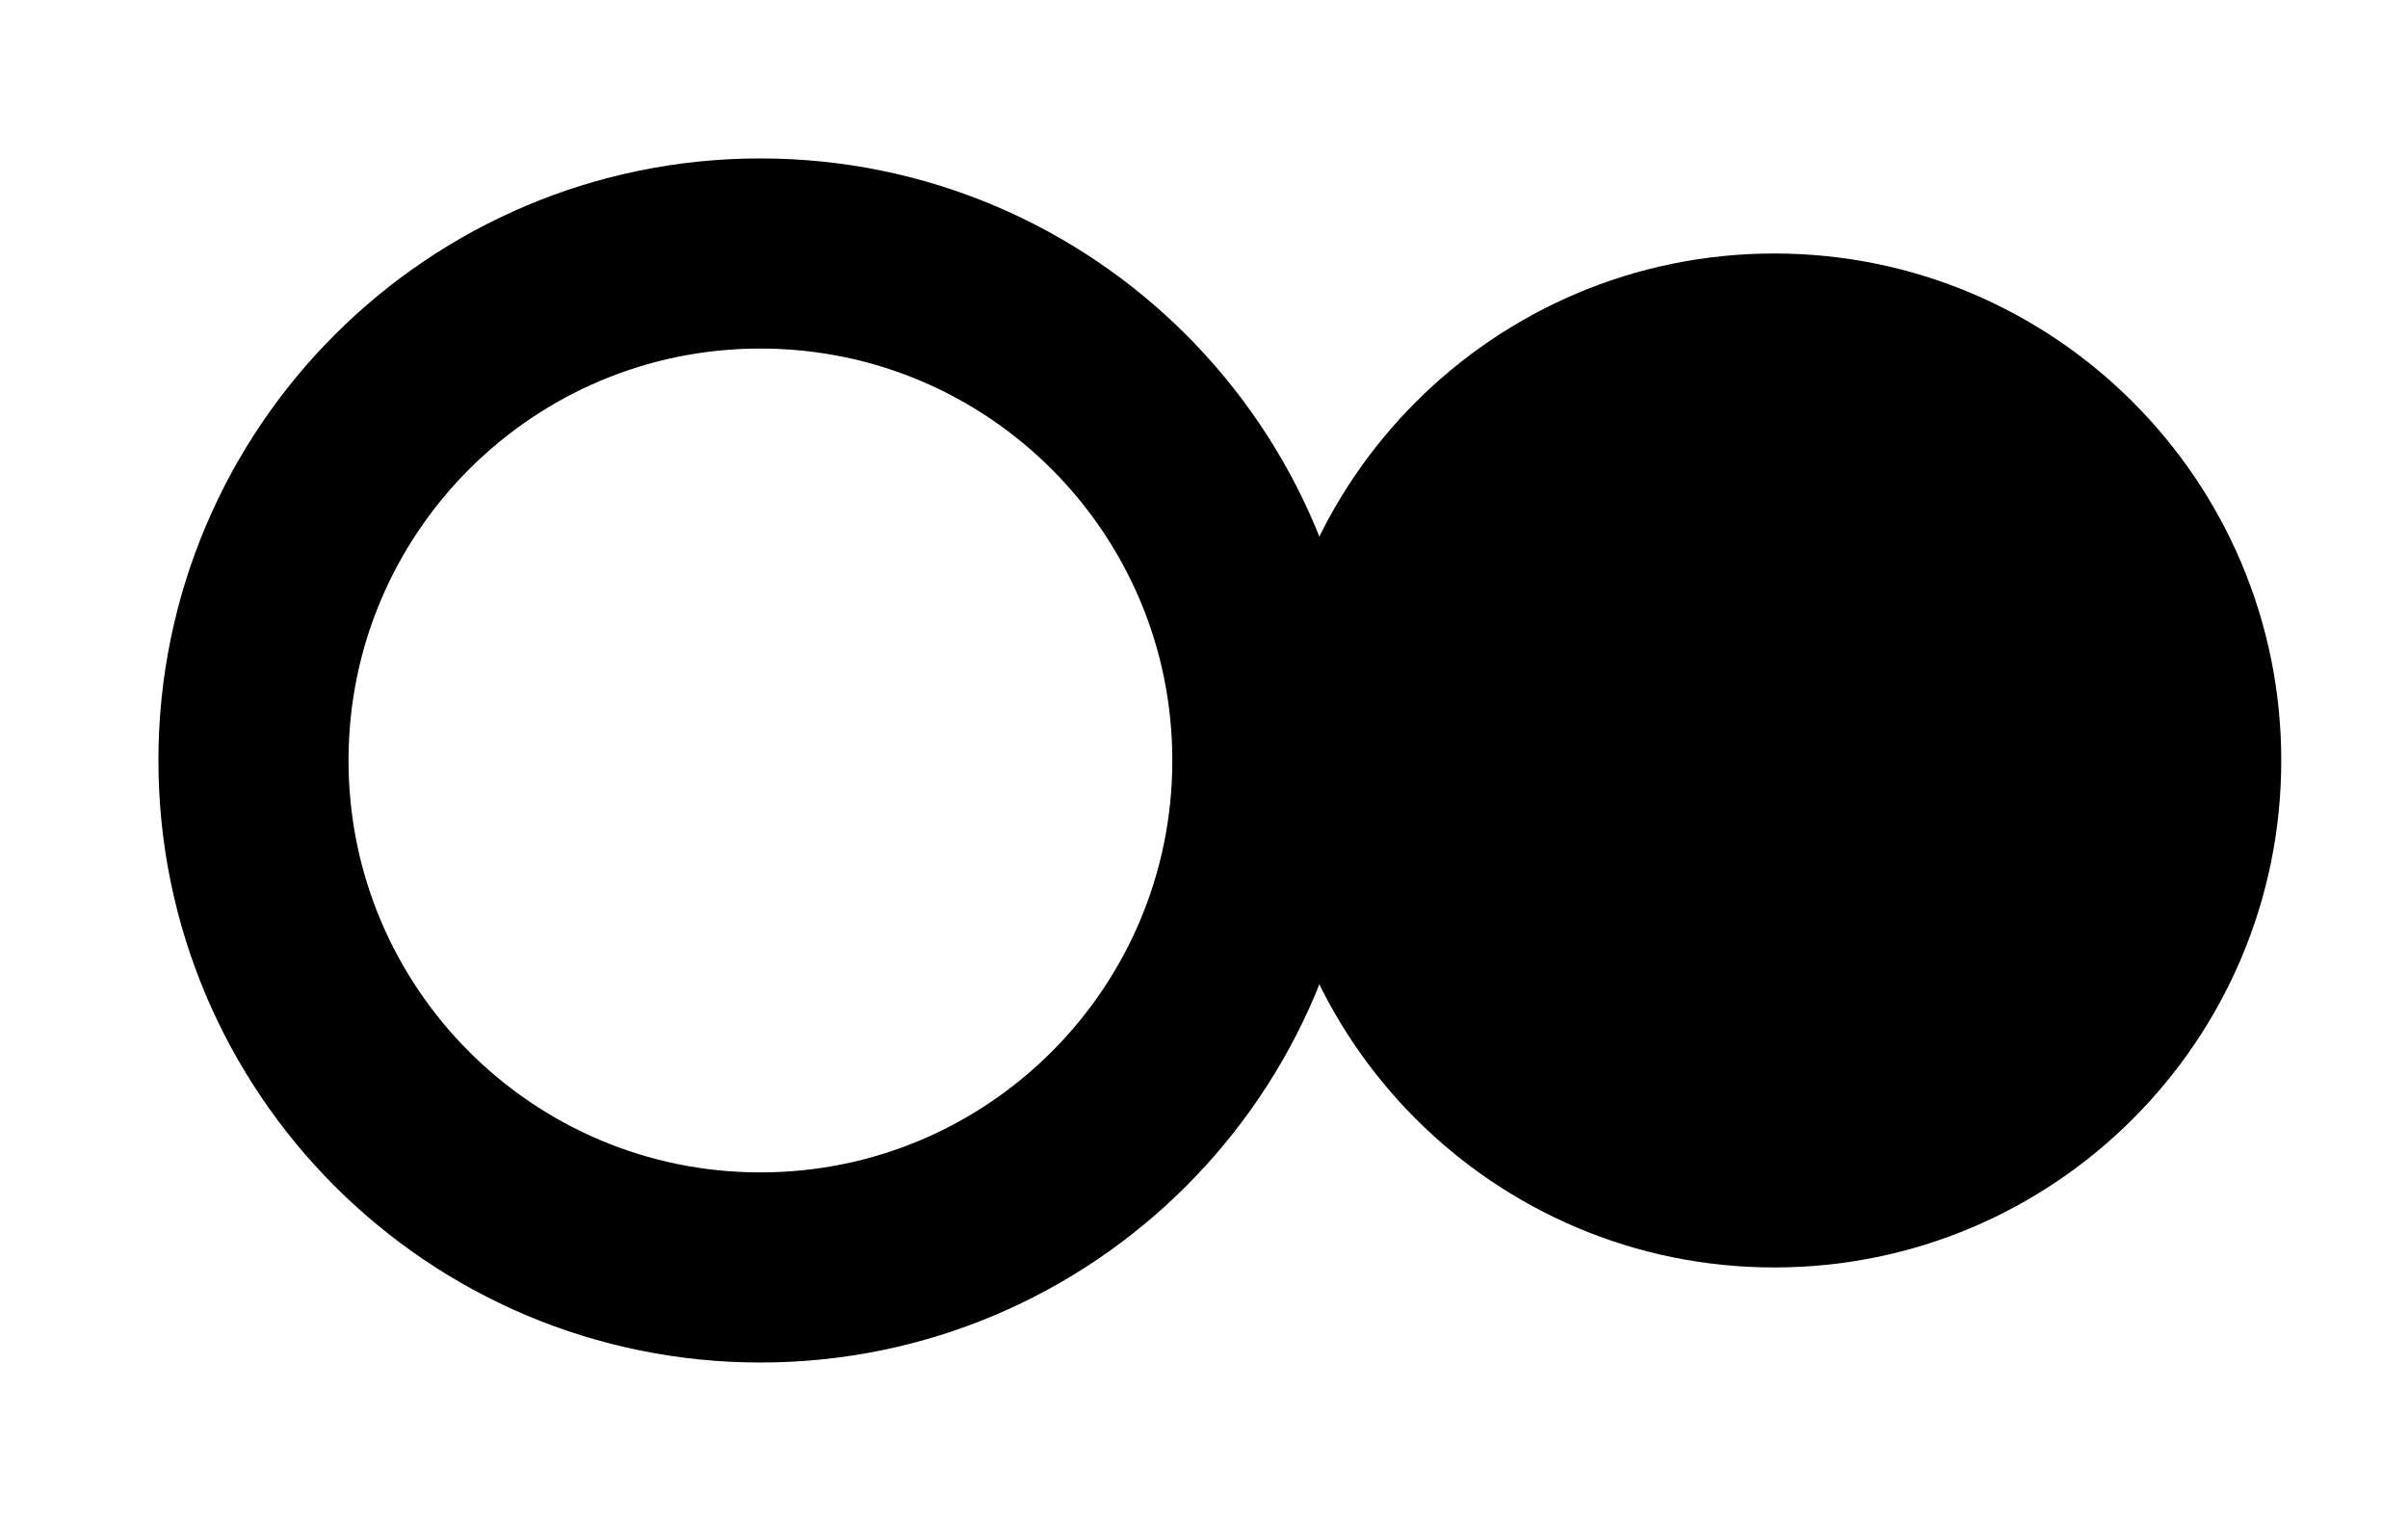
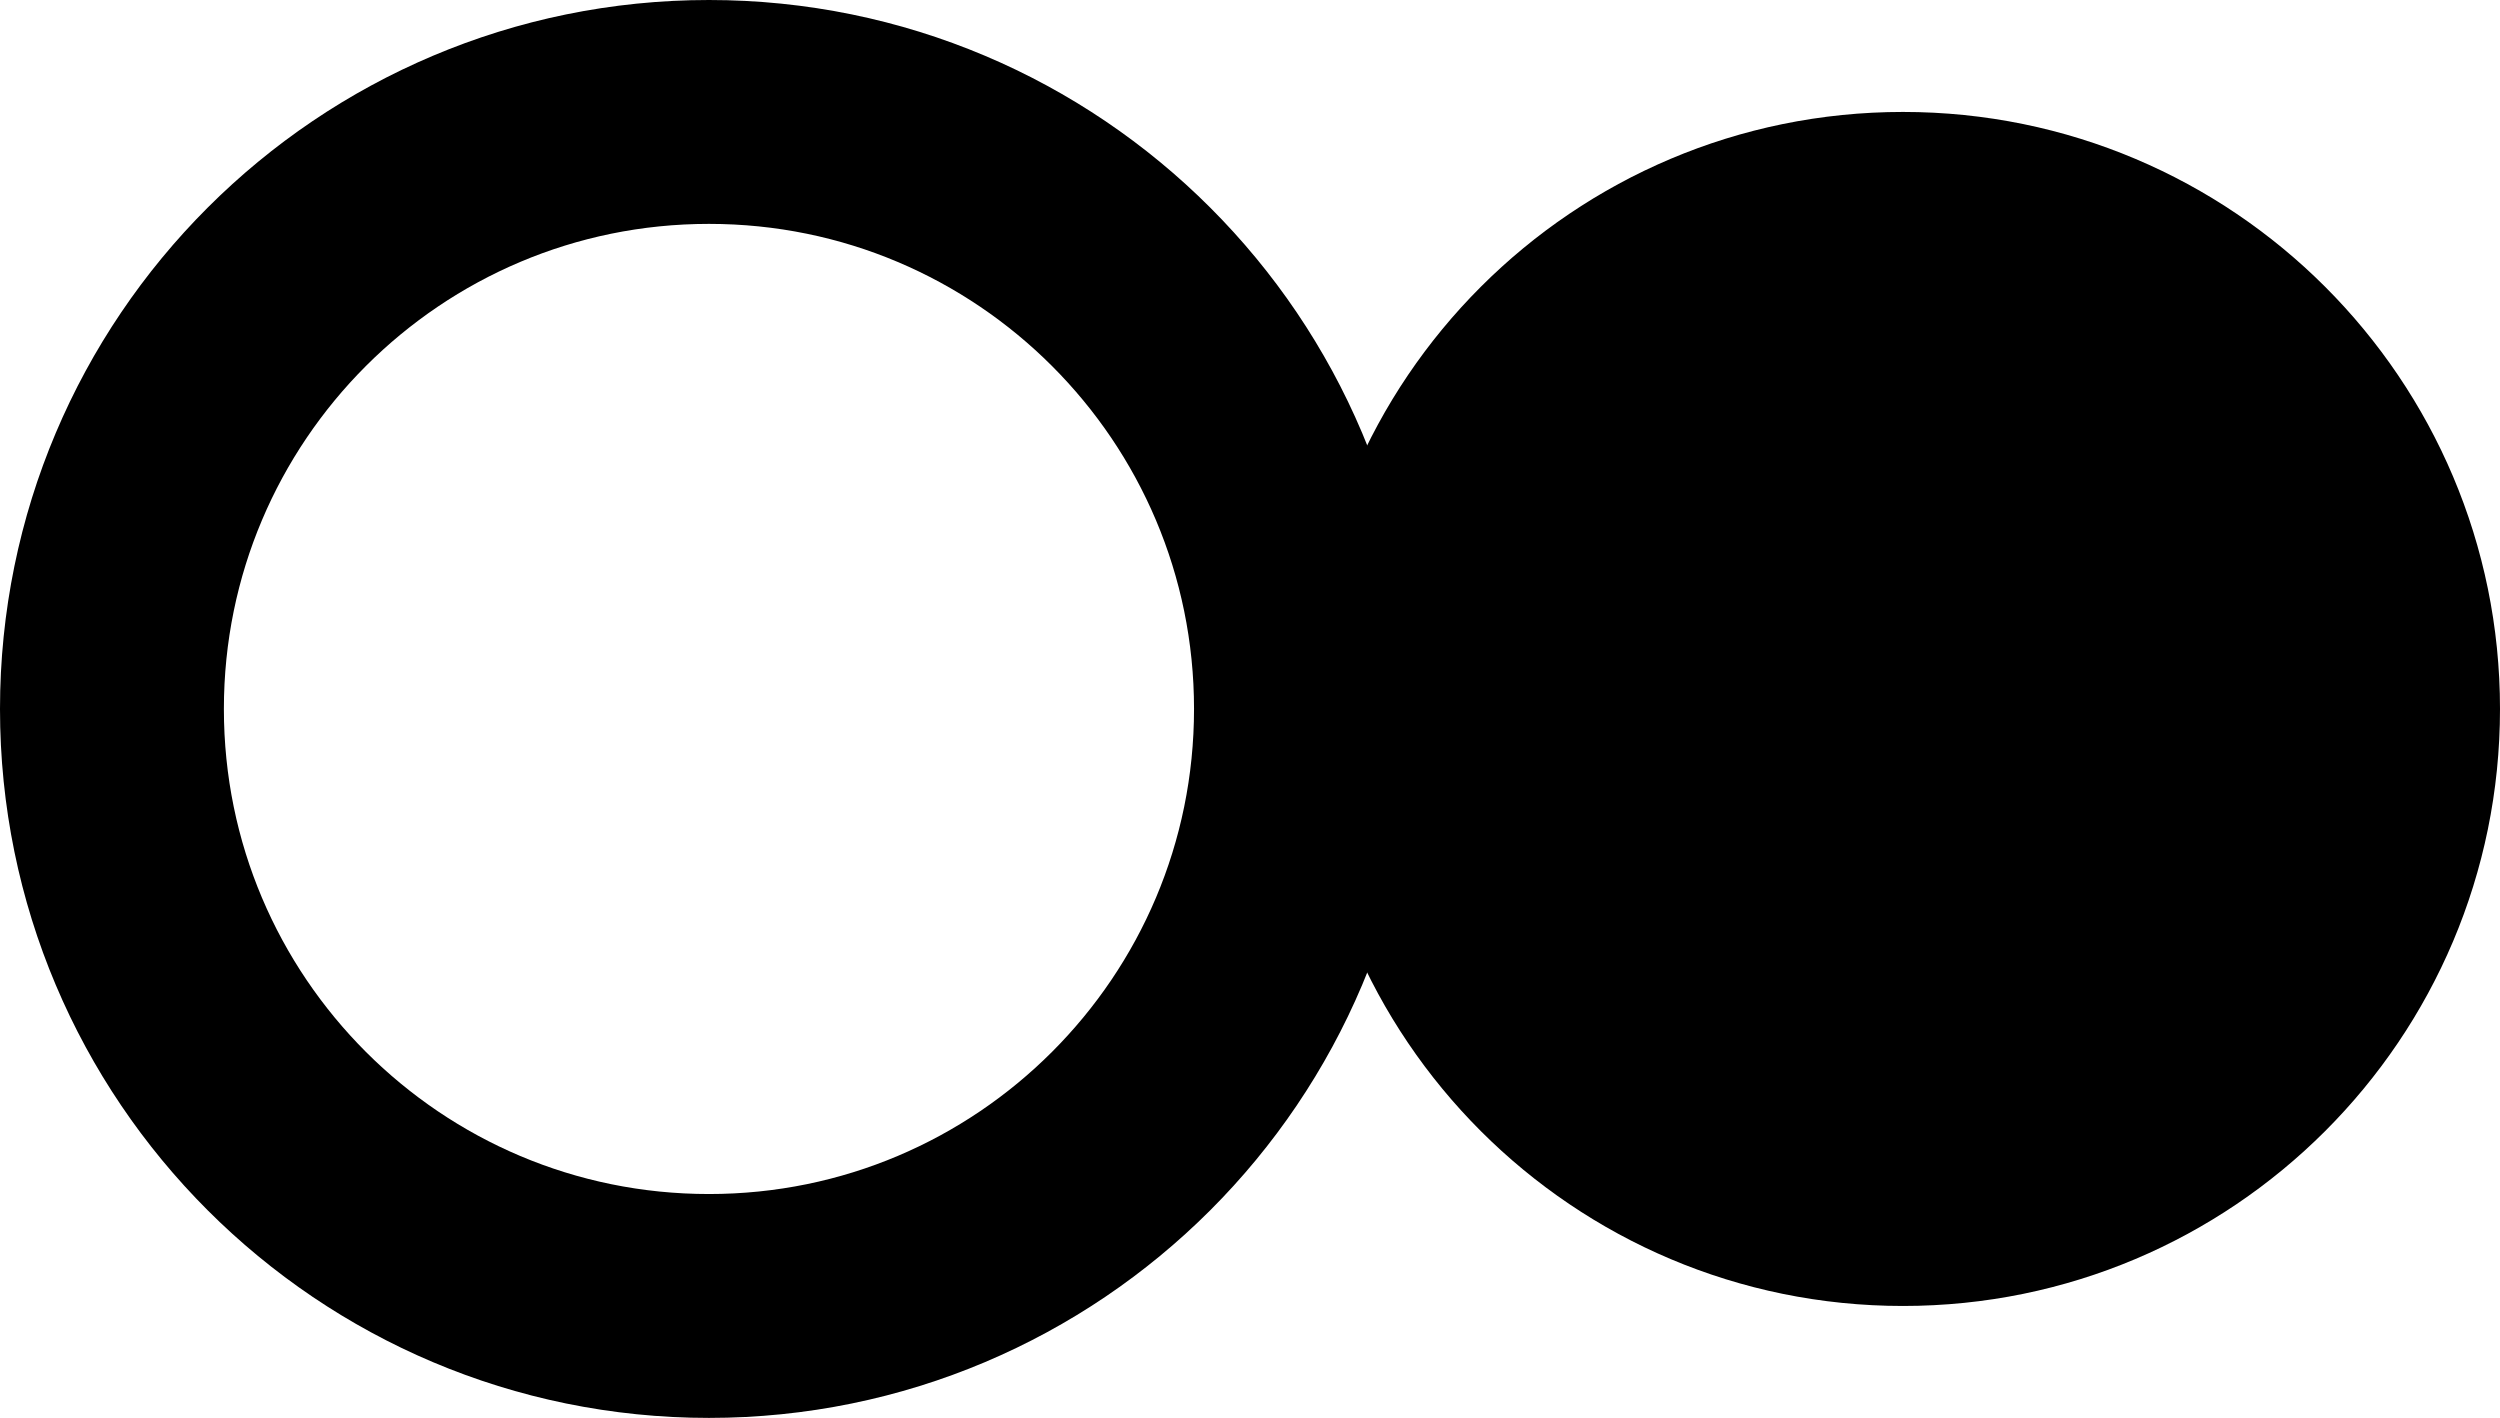
- <svg xmlns="http://www.w3.org/2000/svg" viewBox="0 0 38 24" width="38" height="24" role="img" aria-label="Taylor ring badge">
+ <svg xmlns="http://www.w3.org/2000/svg" viewBox="2.5 2.5 33.5 19" width="33.5" height="19" role="img" aria-label="Taylor ring badge">
  <circle cx="12" cy="12" r="8" fill="none" stroke="currentColor" stroke-width="3" />
  <circle cx="28" cy="12" r="8" fill="currentColor" />
</svg>
